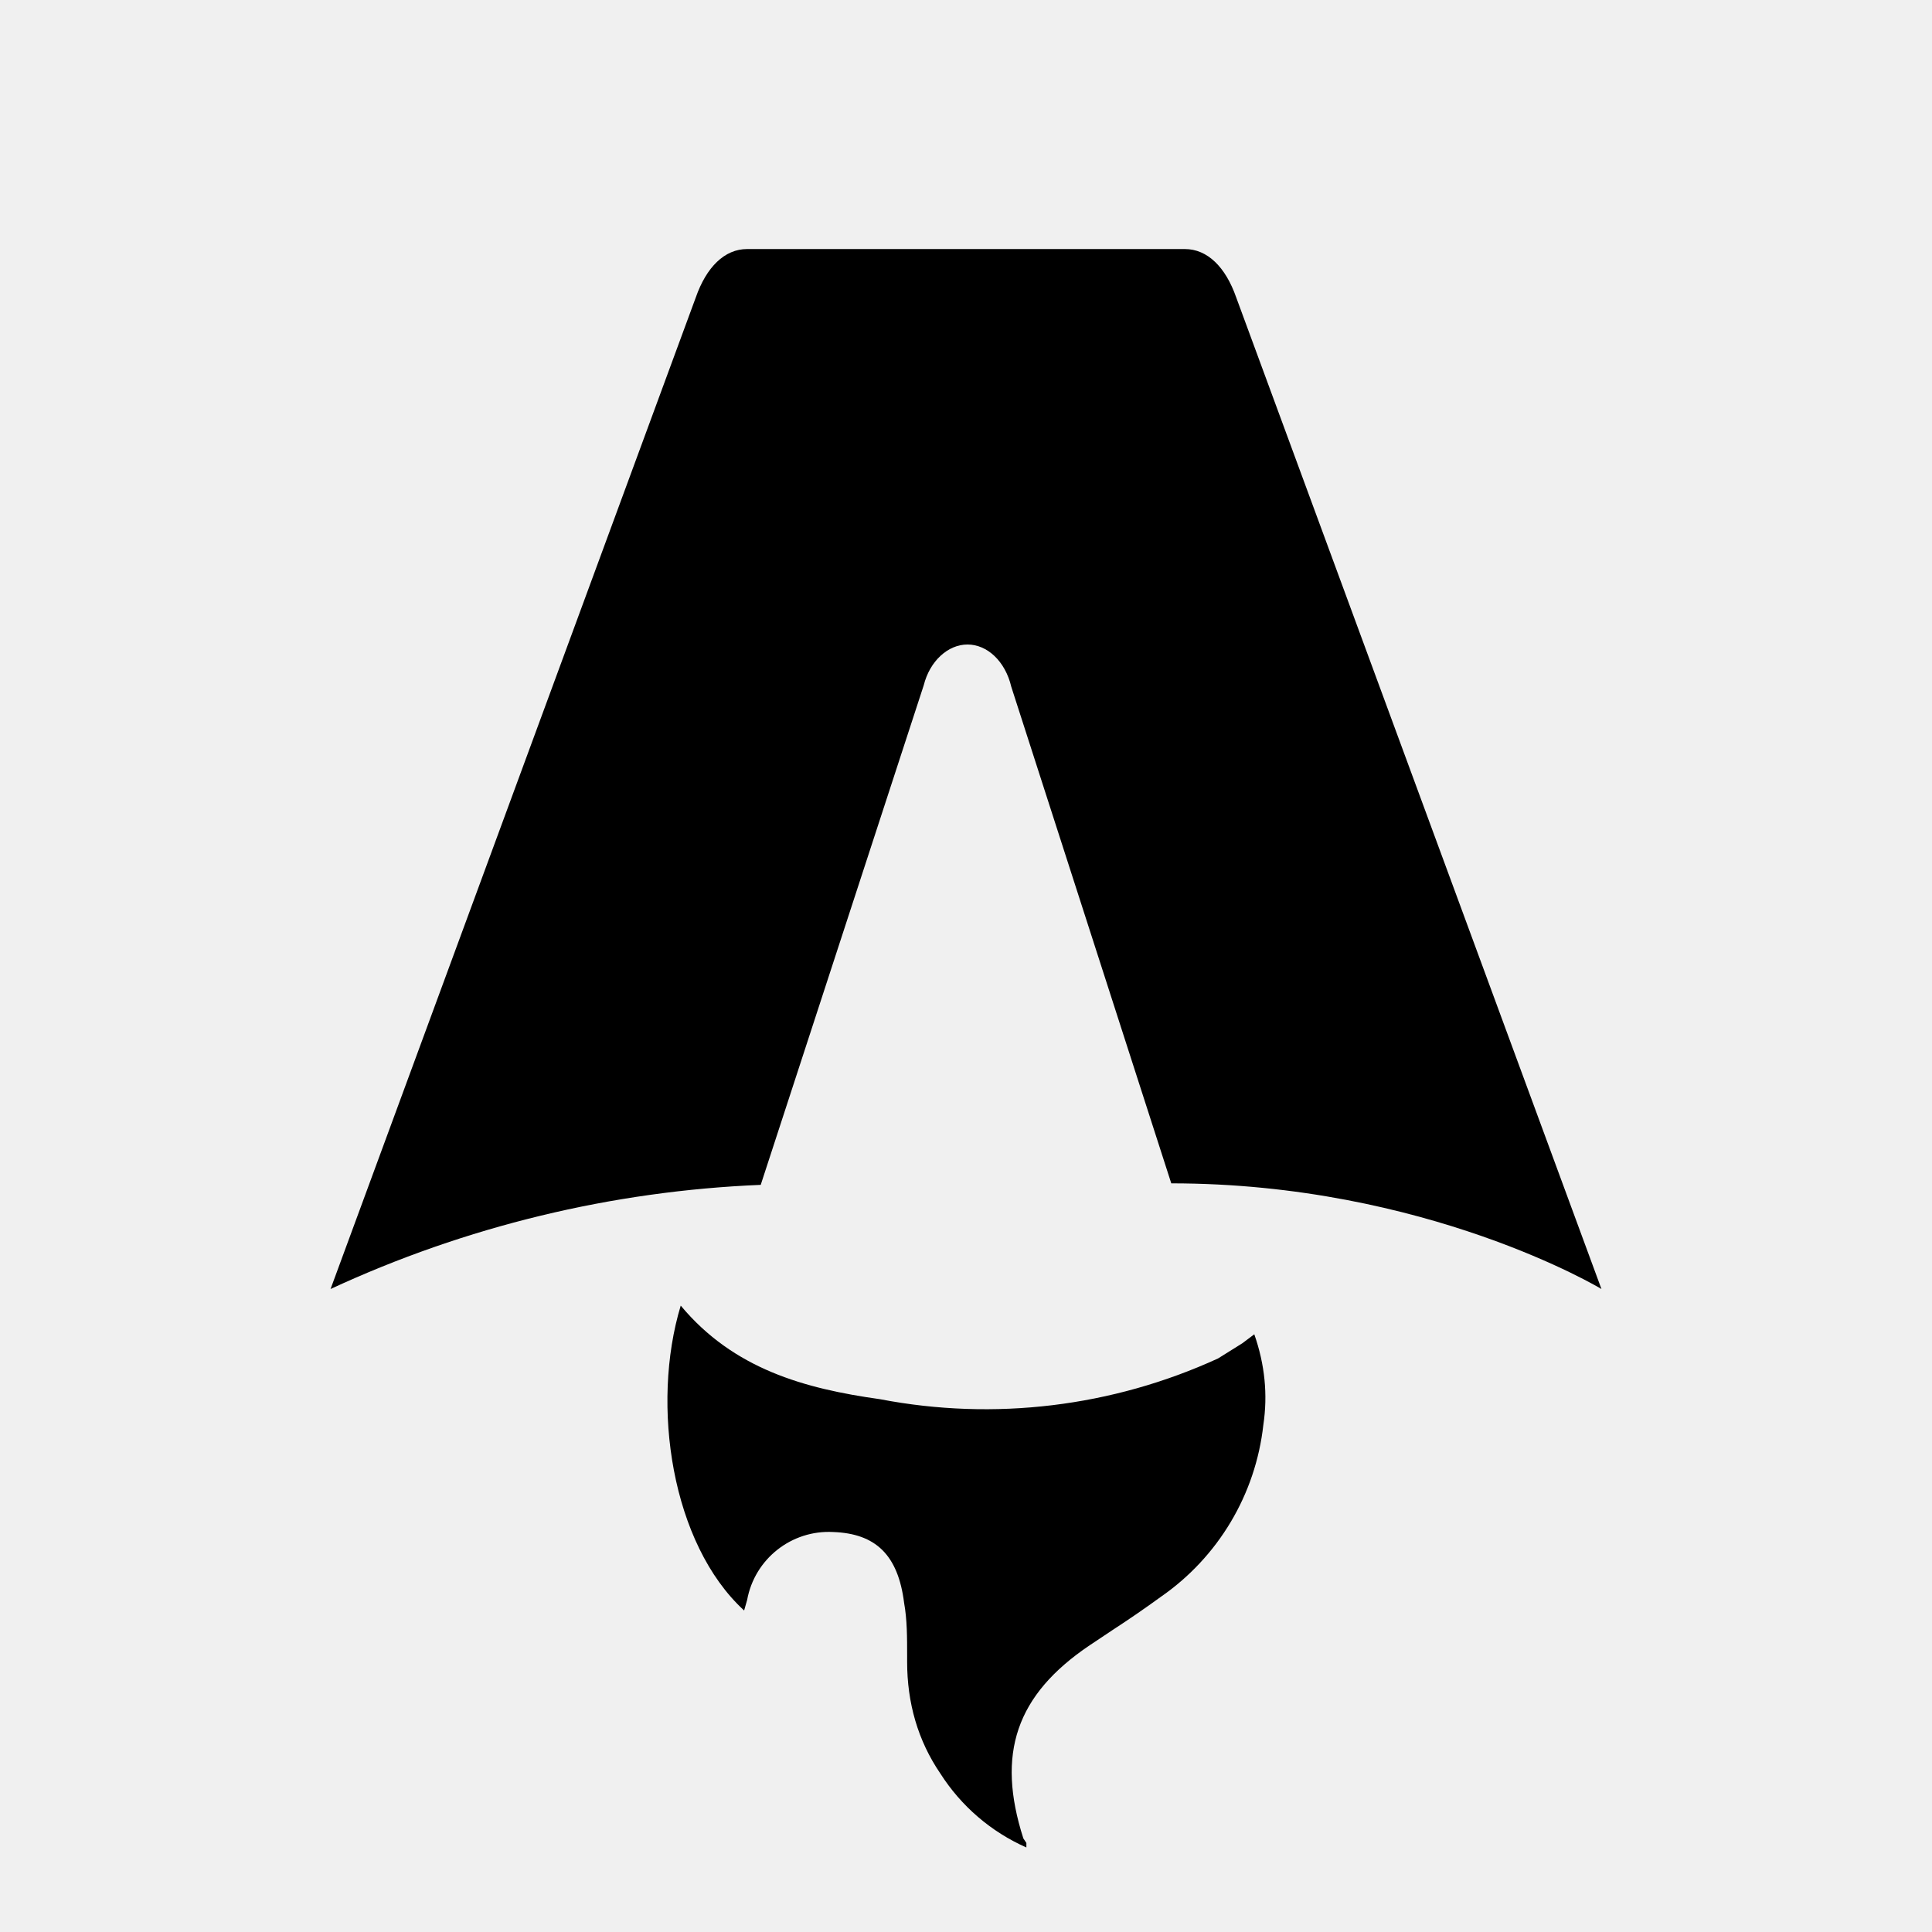
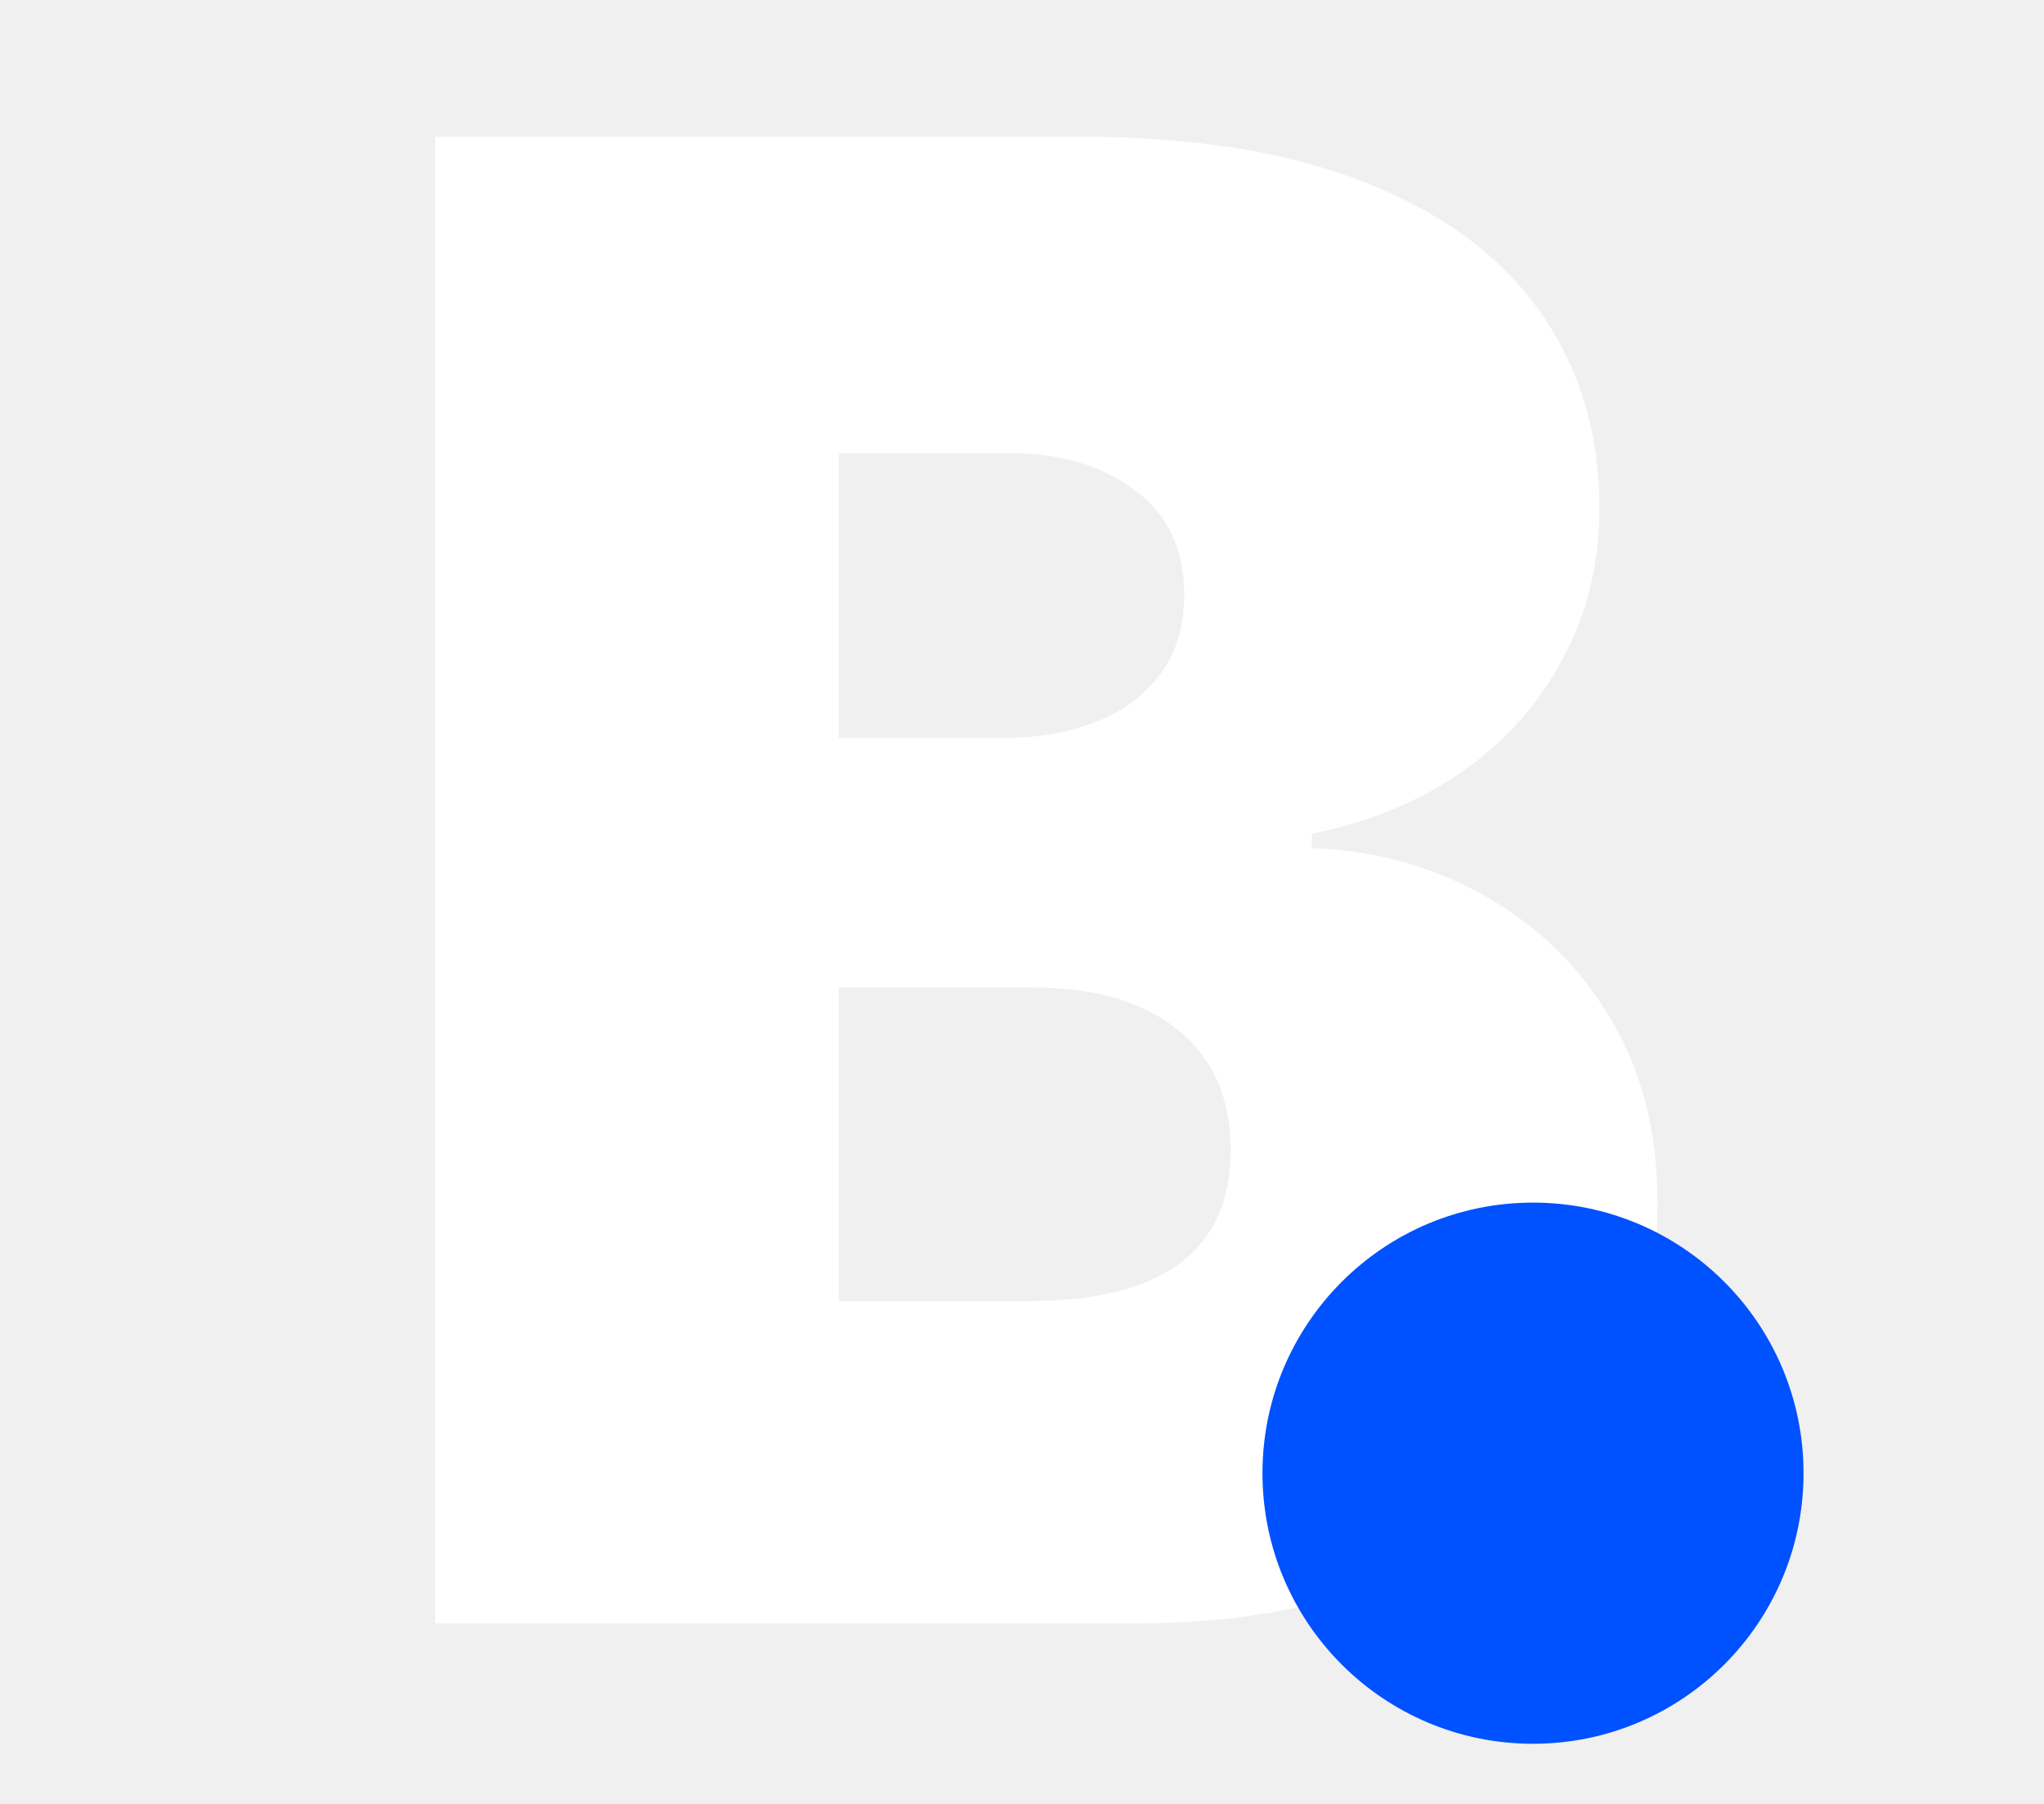
- <svg xmlns="http://www.w3.org/2000/svg" fill="none" viewBox="0 0 128 128">
-   <path d="M50.4 78.5a75.1 75.1 0 0 0-28.5 6.9l24.2-65.7c.7-2 1.9-3.2 3.4-3.2h29c1.5 0 2.7 1.2 3.4 3.2l24.2 65.7s-11.6-7-28.5-7L67 45.5c-.4-1.7-1.6-2.8-2.9-2.8-1.3 0-2.5 1.1-2.9 2.7L50.4 78.5Zm-1.1 28.2Zm-4.2-20.2c-2 6.6-.6 15.8 4.2 20.2a17.5 17.5 0 0 1 .2-.7 5.5 5.5 0 0 1 5.7-4.5c2.8.1 4.3 1.5 4.7 4.7.2 1.1.2 2.3.2 3.5v.4c0 2.7.7 5.2 2.2 7.4a13 13 0 0 0 5.7 4.9v-.3l-.2-.3c-1.8-5.6-.5-9.5 4.4-12.8l1.5-1a73 73 0 0 0 3.2-2.2 16 16 0 0 0 6.8-11.4c.3-2 .1-4-.6-6l-.8.6-1.6 1a37 37 0 0 1-22.4 2.7c-5-.7-9.7-2-13.2-6.2Z" />
-   <style>
-         path { fill: #000; }
-         @media (prefers-color-scheme: dark) {
-             path { fill: #FFF; }
-         }
-     </style>
+ <svg xmlns="http://www.w3.org/2000/svg" width="34" height="30" viewBox="0 0 34 30" fill="none">
+   <path d="M7.238 27V2.273H17.96C19.843 2.273 21.425 2.526 22.705 3.033C23.993 3.54 24.963 4.257 25.615 5.183C26.275 6.108 26.605 7.199 26.605 8.455C26.605 9.364 26.404 10.193 26.001 10.942C25.607 11.69 25.051 12.318 24.335 12.825C23.619 13.324 22.781 13.671 21.823 13.864V14.105C22.886 14.145 23.852 14.415 24.721 14.914C25.591 15.405 26.283 16.085 26.798 16.954C27.313 17.816 27.571 18.83 27.571 19.997C27.571 21.349 27.216 22.553 26.508 23.607C25.808 24.662 24.81 25.491 23.514 26.095C22.218 26.698 20.672 27 18.878 27H7.238ZM13.951 21.639H17.091C18.217 21.639 19.063 21.43 19.626 21.011C20.189 20.585 20.471 19.957 20.471 19.128C20.471 18.548 20.338 18.057 20.073 17.655C19.807 17.252 19.429 16.947 18.938 16.737C18.455 16.528 17.871 16.423 17.187 16.423H13.951V21.639ZM13.951 12.27H16.704C17.292 12.27 17.811 12.177 18.262 11.992C18.713 11.807 19.063 11.541 19.312 11.195C19.57 10.841 19.698 10.411 19.698 9.903C19.698 9.139 19.425 8.555 18.878 8.153C18.33 7.742 17.638 7.537 16.801 7.537H13.951V12.27Z" fill="white" />
+   <circle cx="25.5" cy="24.5" r="4.5" fill="#0051FF" />
</svg>
